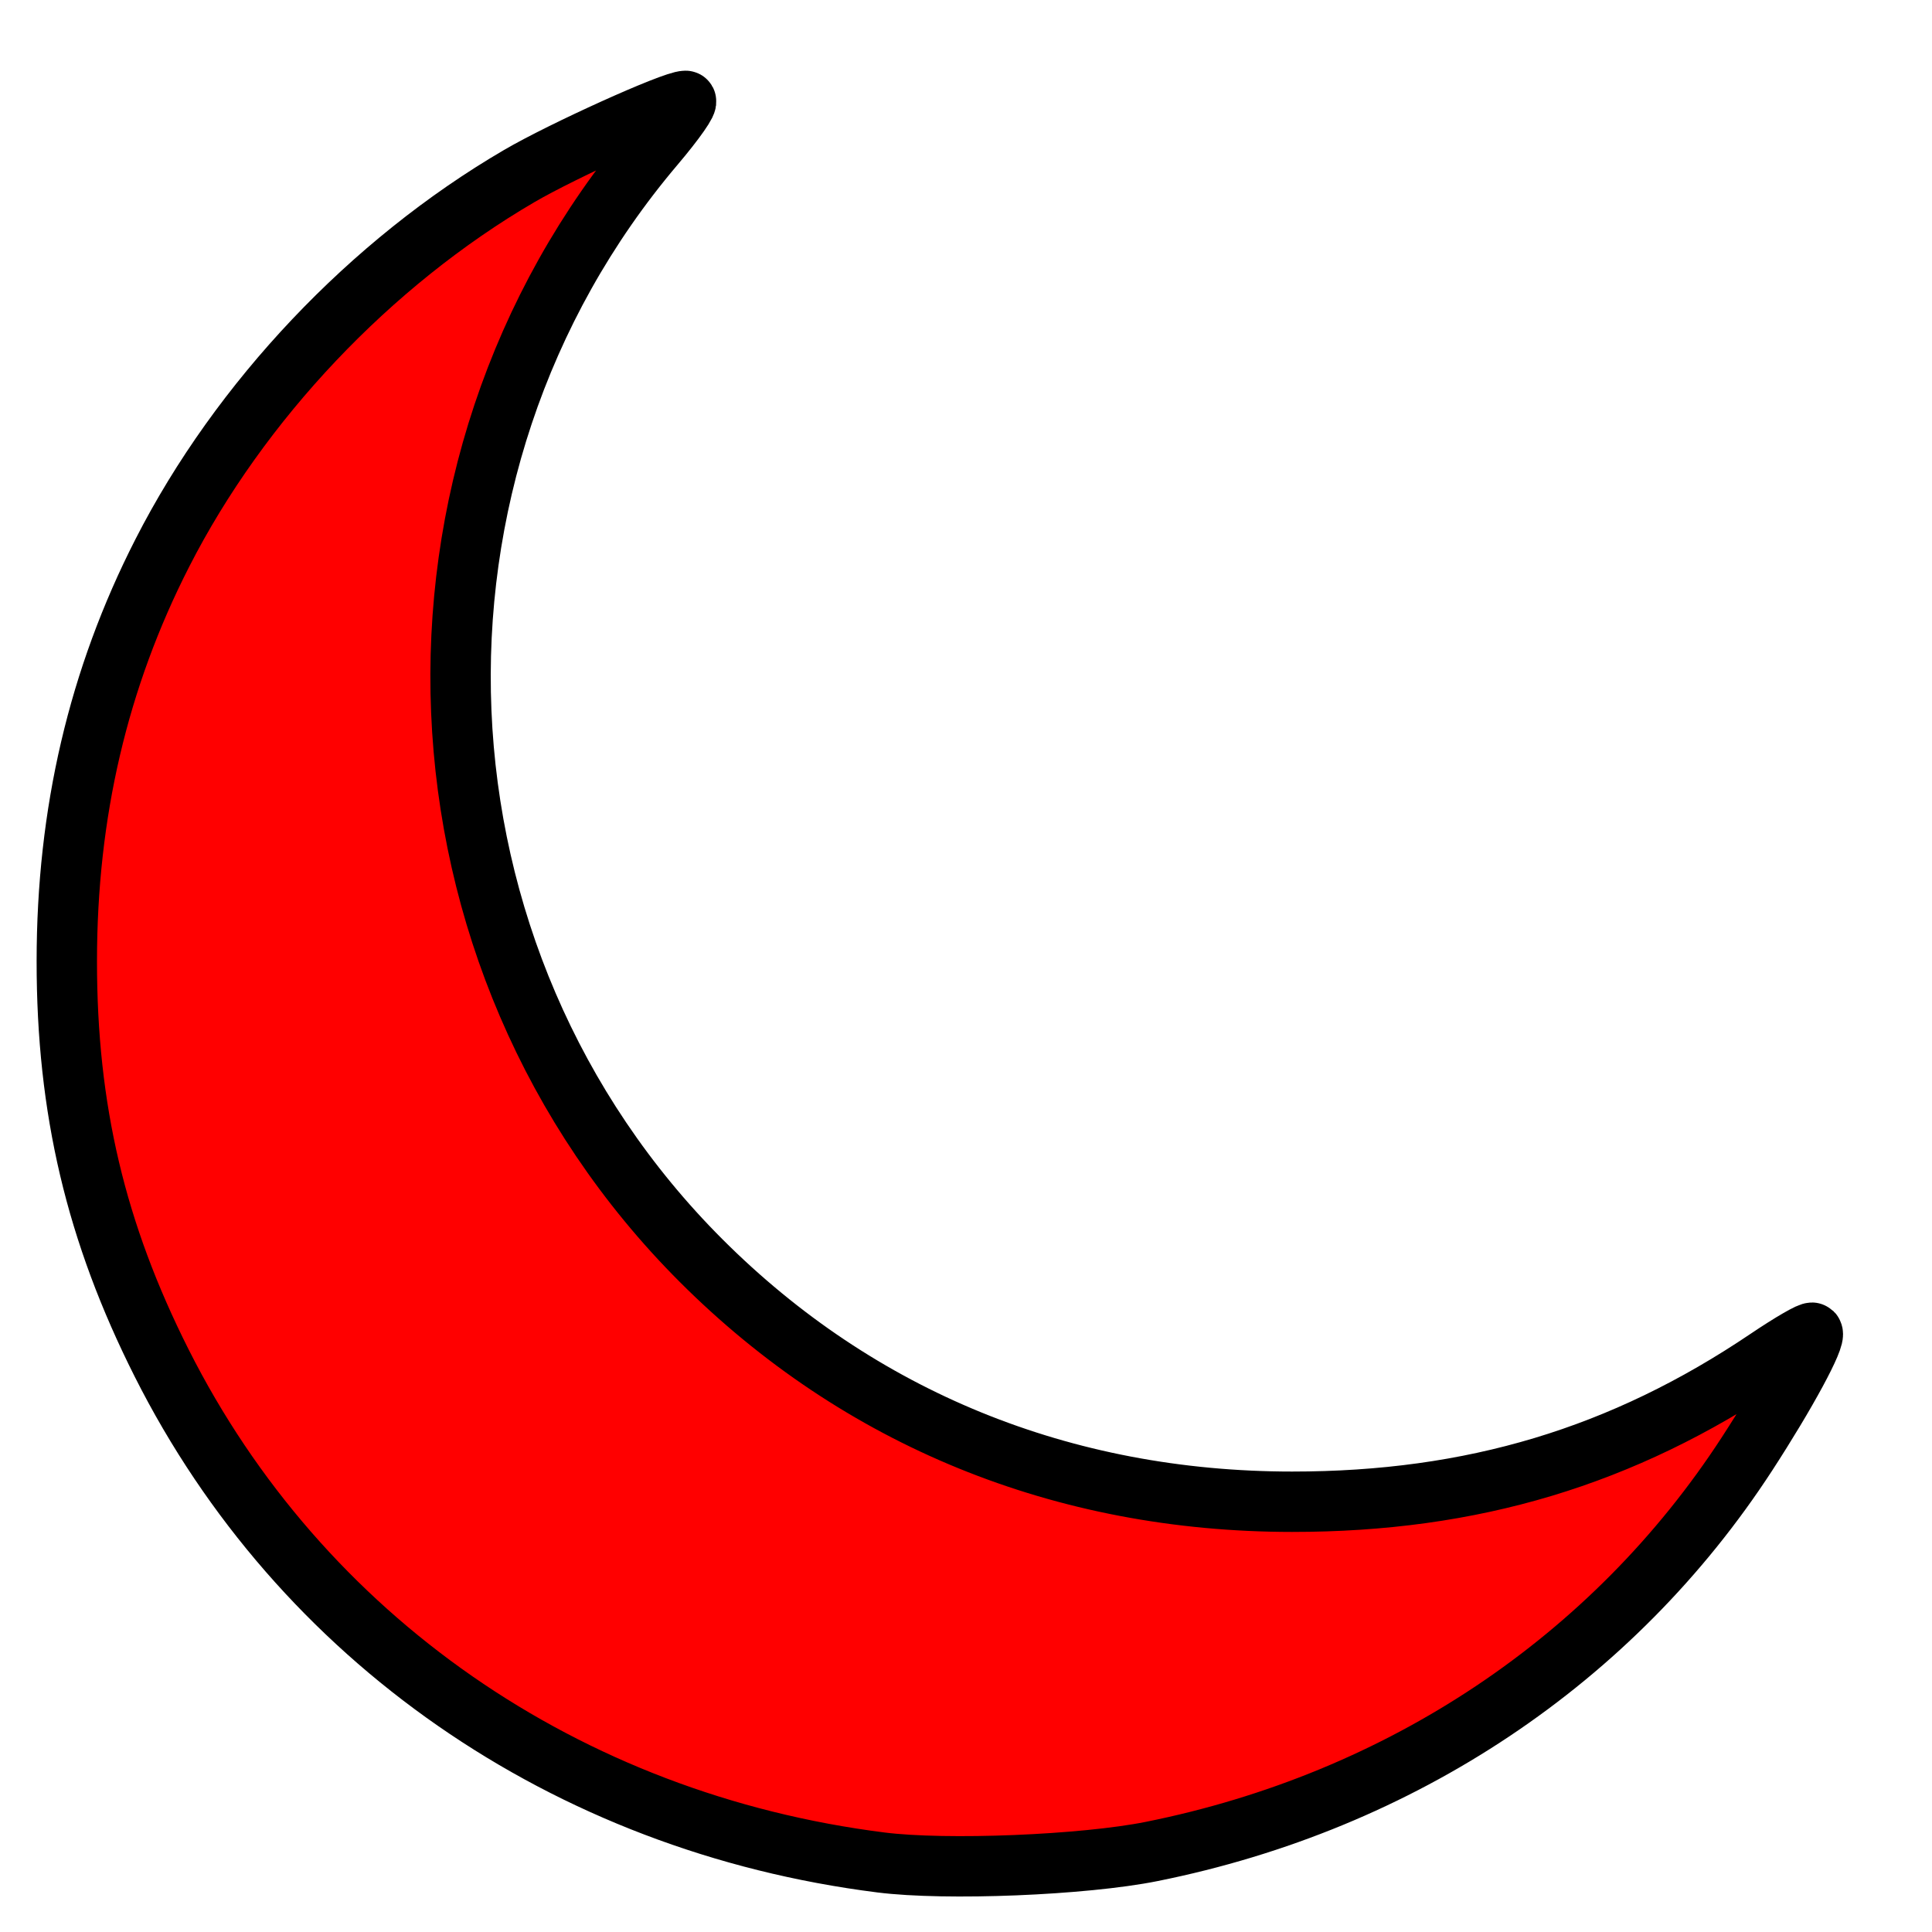
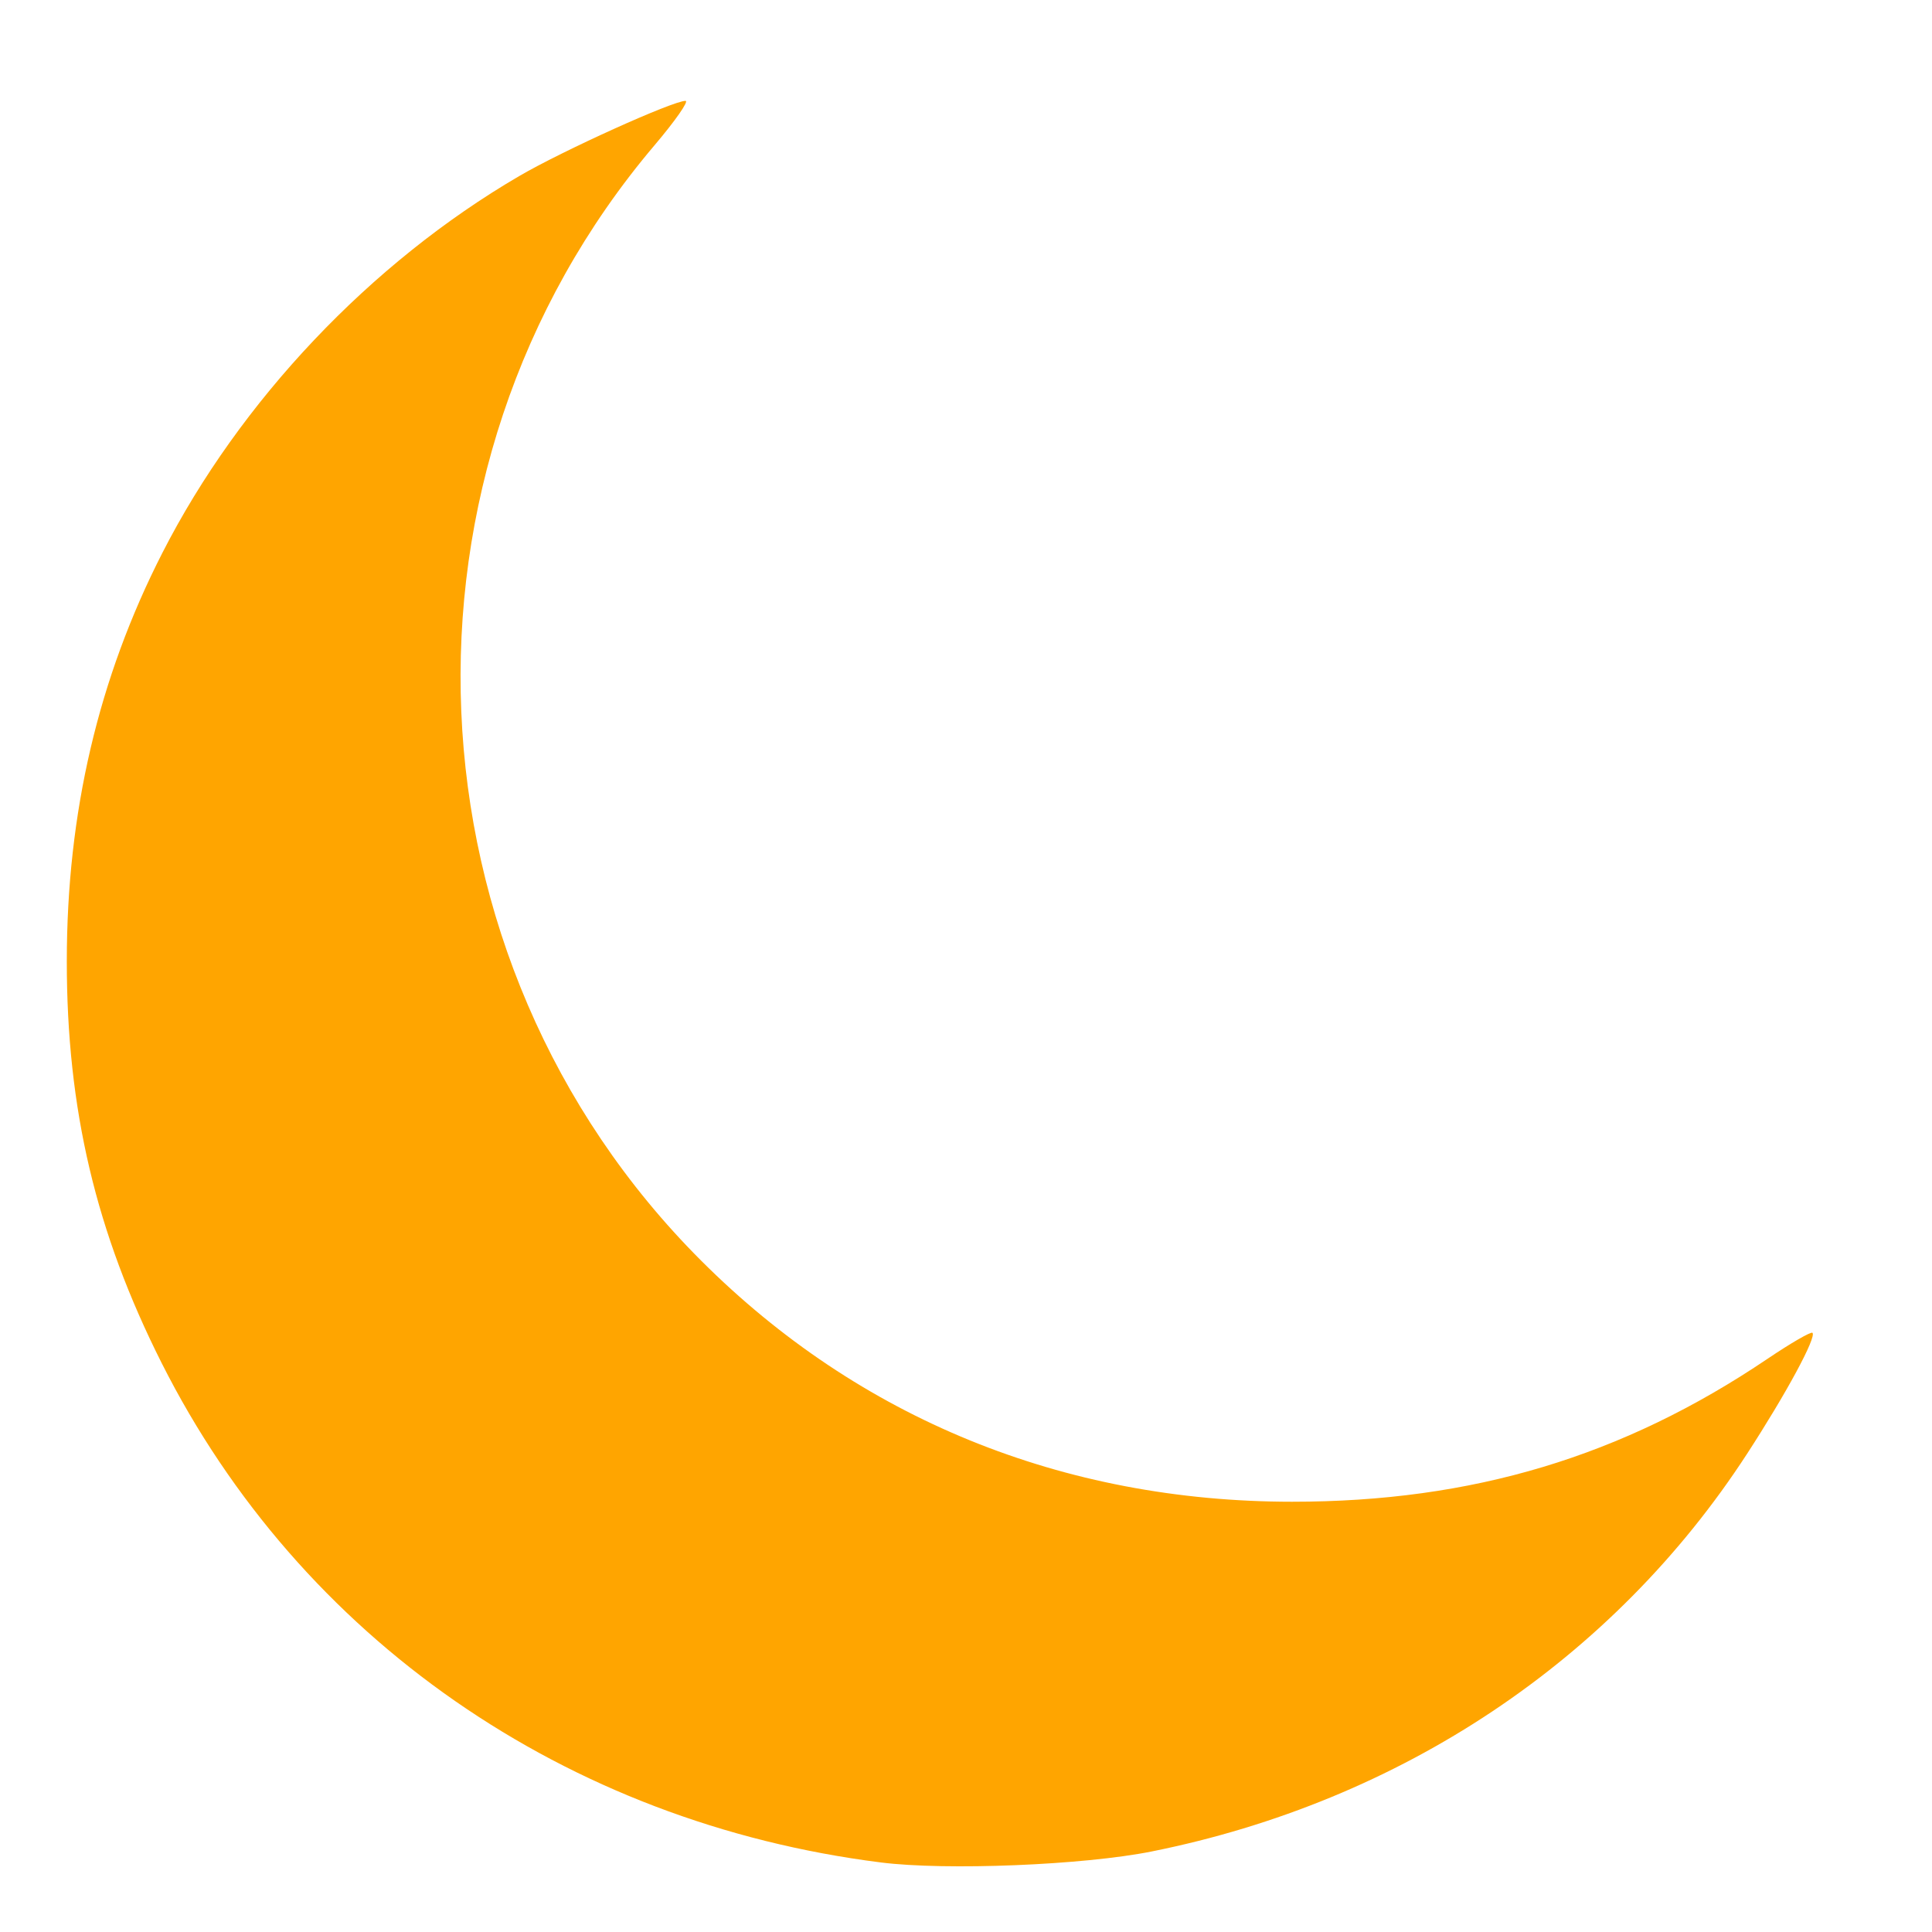
- <svg xmlns="http://www.w3.org/2000/svg" xml:space="preserve" enable-background="new 0 0 64 64" viewBox="0 0 64 64" y="0px" x="0px" id="Layer_1" version="1.1">
-   <defs id="defs44" />
-   <g id="g11">
- </g>
-   <g id="g13">
- </g>
-   <g id="g15">
- </g>
-   <g id="g17">
- </g>
-   <g id="g19">
- </g>
-   <g id="g21">
- </g>
-   <g id="g23">
- </g>
-   <g id="g25">
- </g>
-   <g id="g27">
- </g>
-   <g id="g29">
- </g>
-   <g id="g31">
- </g>
-   <g id="g33">
- </g>
-   <g id="g35">
- </g>
-   <g id="g37">
- </g>
-   <g id="g39">
- </g>
-   <path id="path48" d="M 29.179,61.696 C 18.745,60.379 9.948,54.27 5.355,45.152 3.175,40.823 2.211,36.742 2.213,31.84 2.214,26.927 3.256,22.473 5.377,18.318 7.949,13.277 12.273,8.71 17.197,5.834 18.642,4.989 22.287,3.341 22.709,3.341 c 0.121,0 -0.341,0.662 -1.027,1.471 -9.131,10.767 -8.454,26.954 1.545,36.949 5.23,5.228 11.982,7.983 19.572,7.986 5.972,0.002 10.952,-1.495 15.754,-4.736 0.771,-0.52 1.44,-0.907 1.487,-0.86 0.142,0.142 -0.869,2.012 -2.17,4.014 -4.432,6.819 -11.451,11.507 -19.717,13.167 -2.254,0.453 -6.809,0.638 -8.975,0.364 z" style="font-variation-settings:normal;opacity:1;vector-effect:none;fill:#ff0000;fill-opacity:1;stroke-width:2;stroke-dasharray:none;stroke-dashoffset:0;stroke-opacity:1;stop-color:#000000;stop-opacity:1;stroke:#000000" />
+ <svg xmlns="http://www.w3.org/2000/svg" viewBox="0 0 64 64" y="0" x="0">
+   <path fill="orange" d="M 29.179,61.696 C 18.745,60.379 9.948,54.27 5.355,45.152 3.175,40.823 2.211,36.742 2.213,31.84 2.214,26.927 3.256,22.473 5.377,18.318 7.949,13.277 12.273,8.71 17.197,5.834 18.642,4.989 22.287,3.341 22.709,3.341 c 0.121,0 -0.341,0.662 -1.027,1.471 -9.131,10.767 -8.454,26.954 1.545,36.949 5.23,5.228 11.982,7.983 19.572,7.986 5.972,0.002 10.952,-1.495 15.754,-4.736 0.771,-0.52 1.44,-0.907 1.487,-0.86 0.142,0.142 -0.869,2.012 -2.17,4.014 -4.432,6.819 -11.451,11.507 -19.717,13.167 -2.254,0.453 -6.809,0.638 -8.975,0.364 z" />
</svg>
